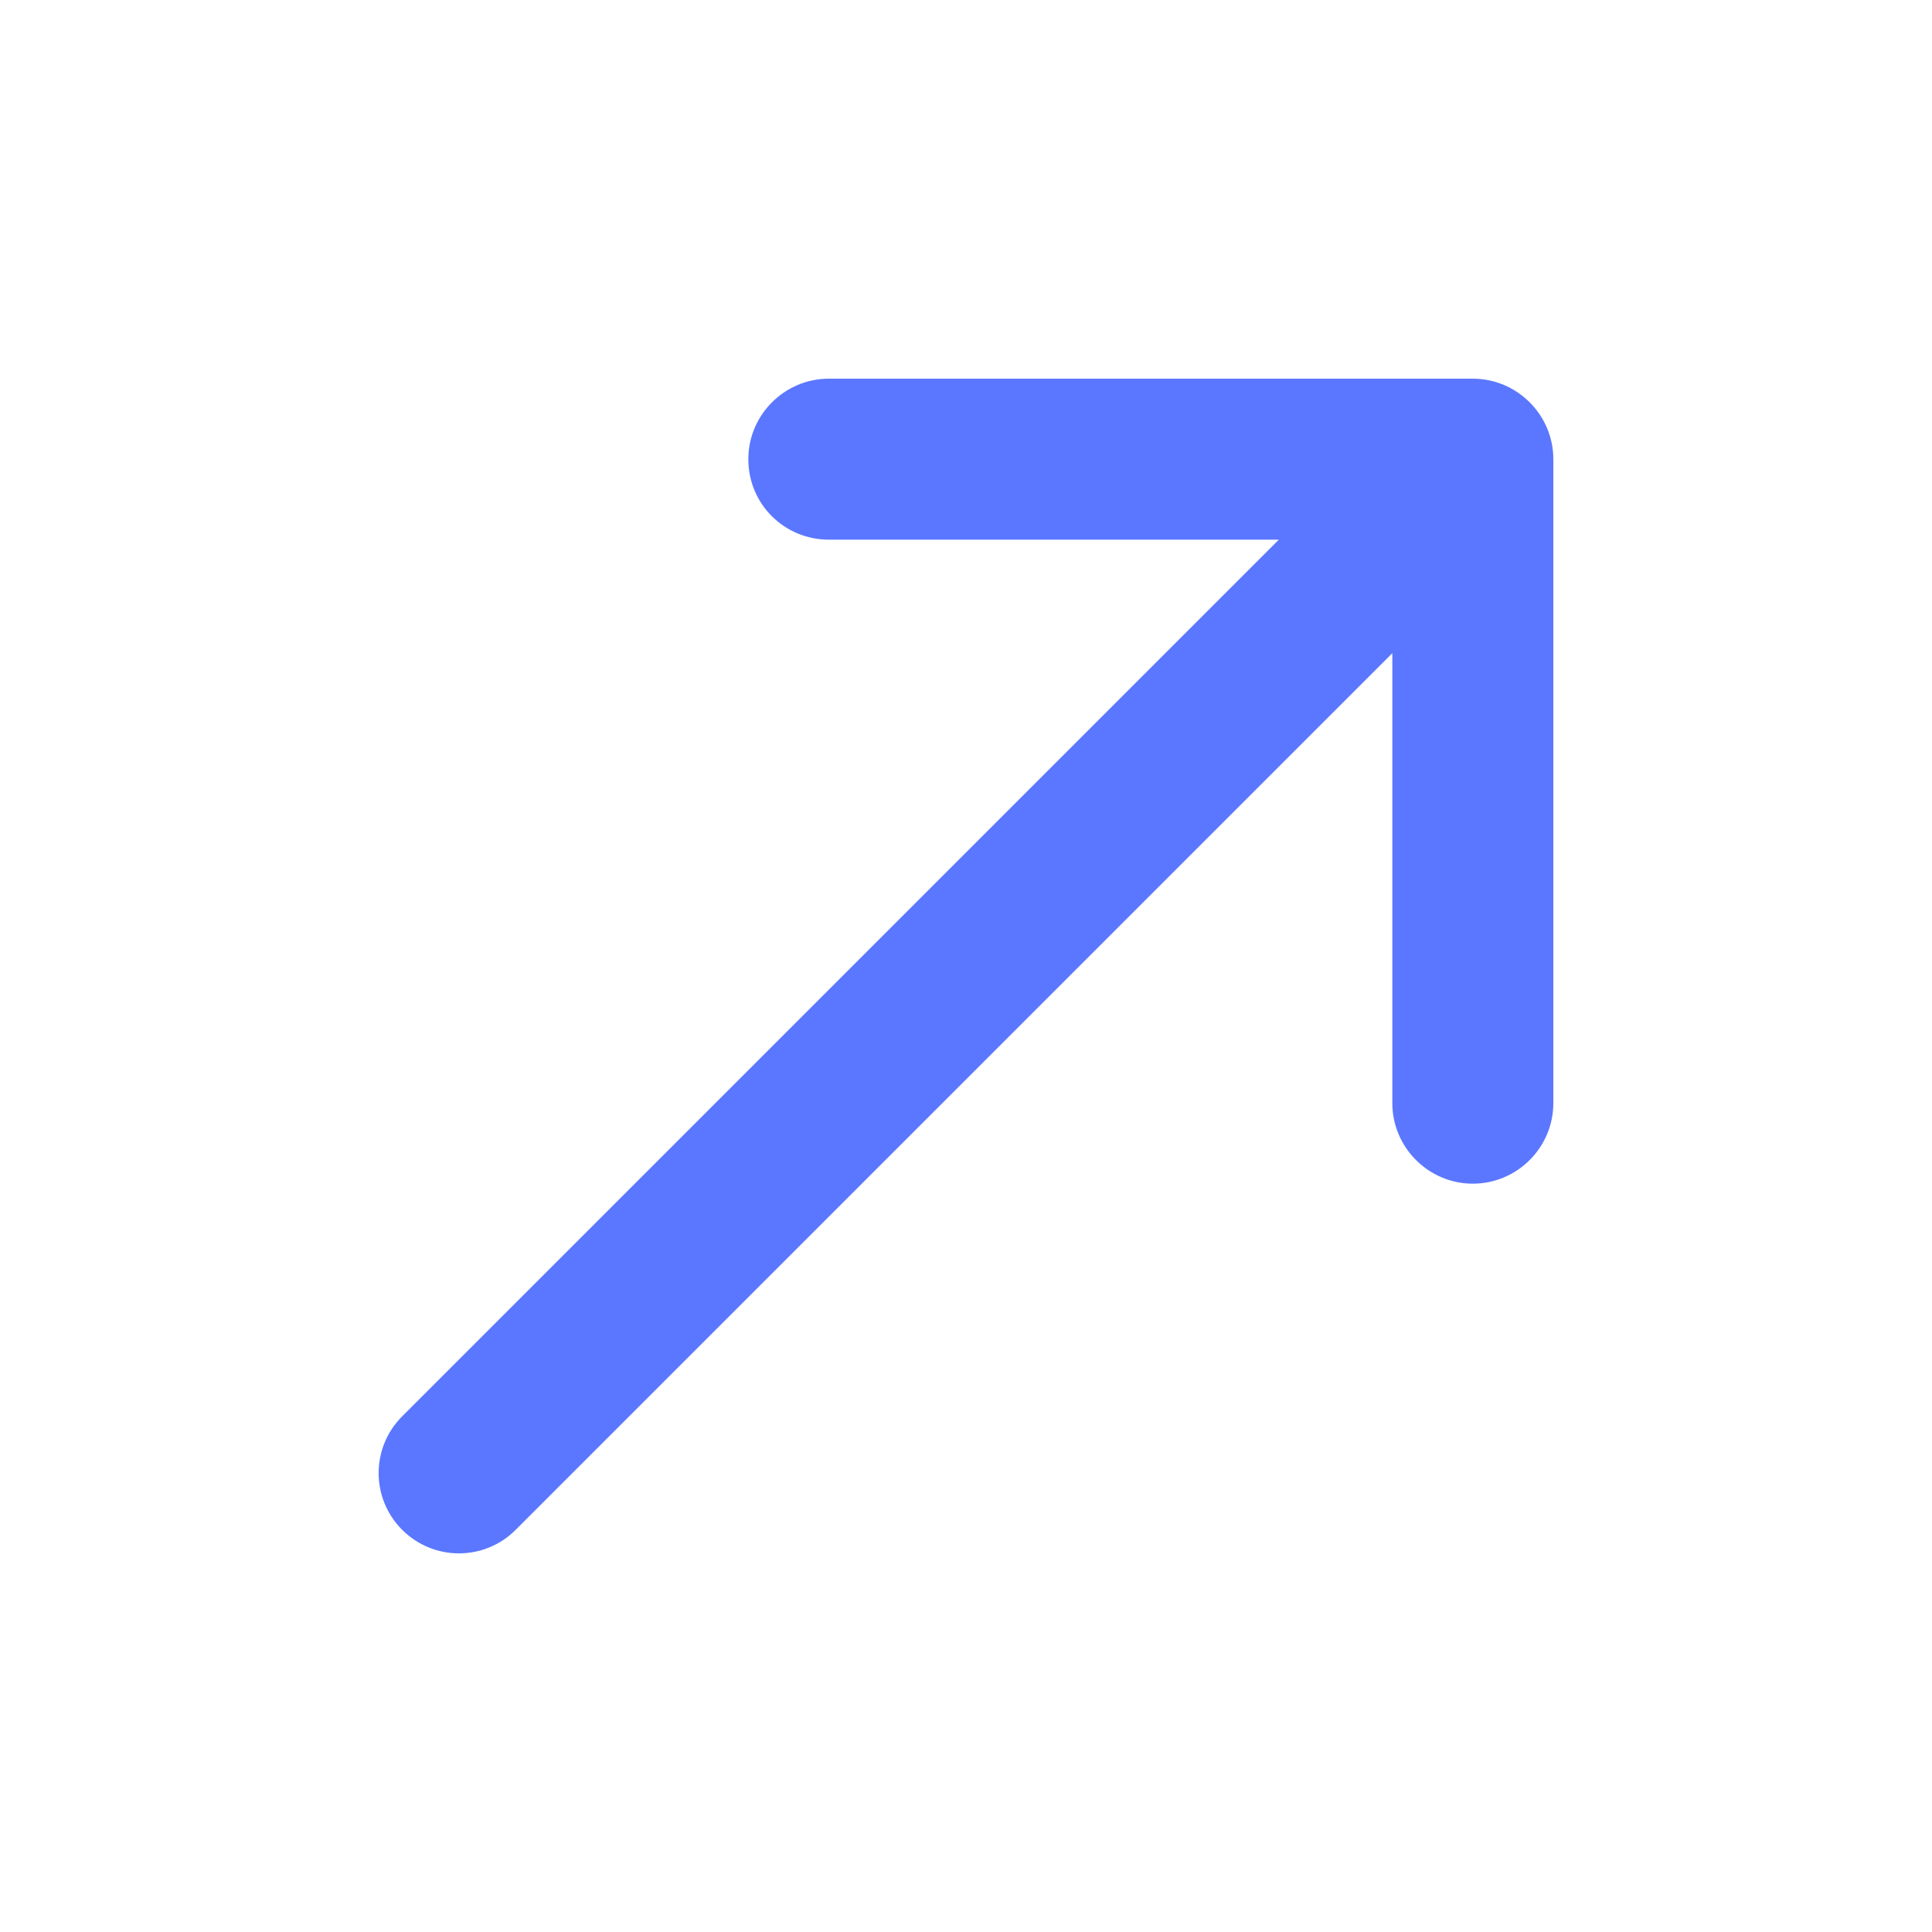
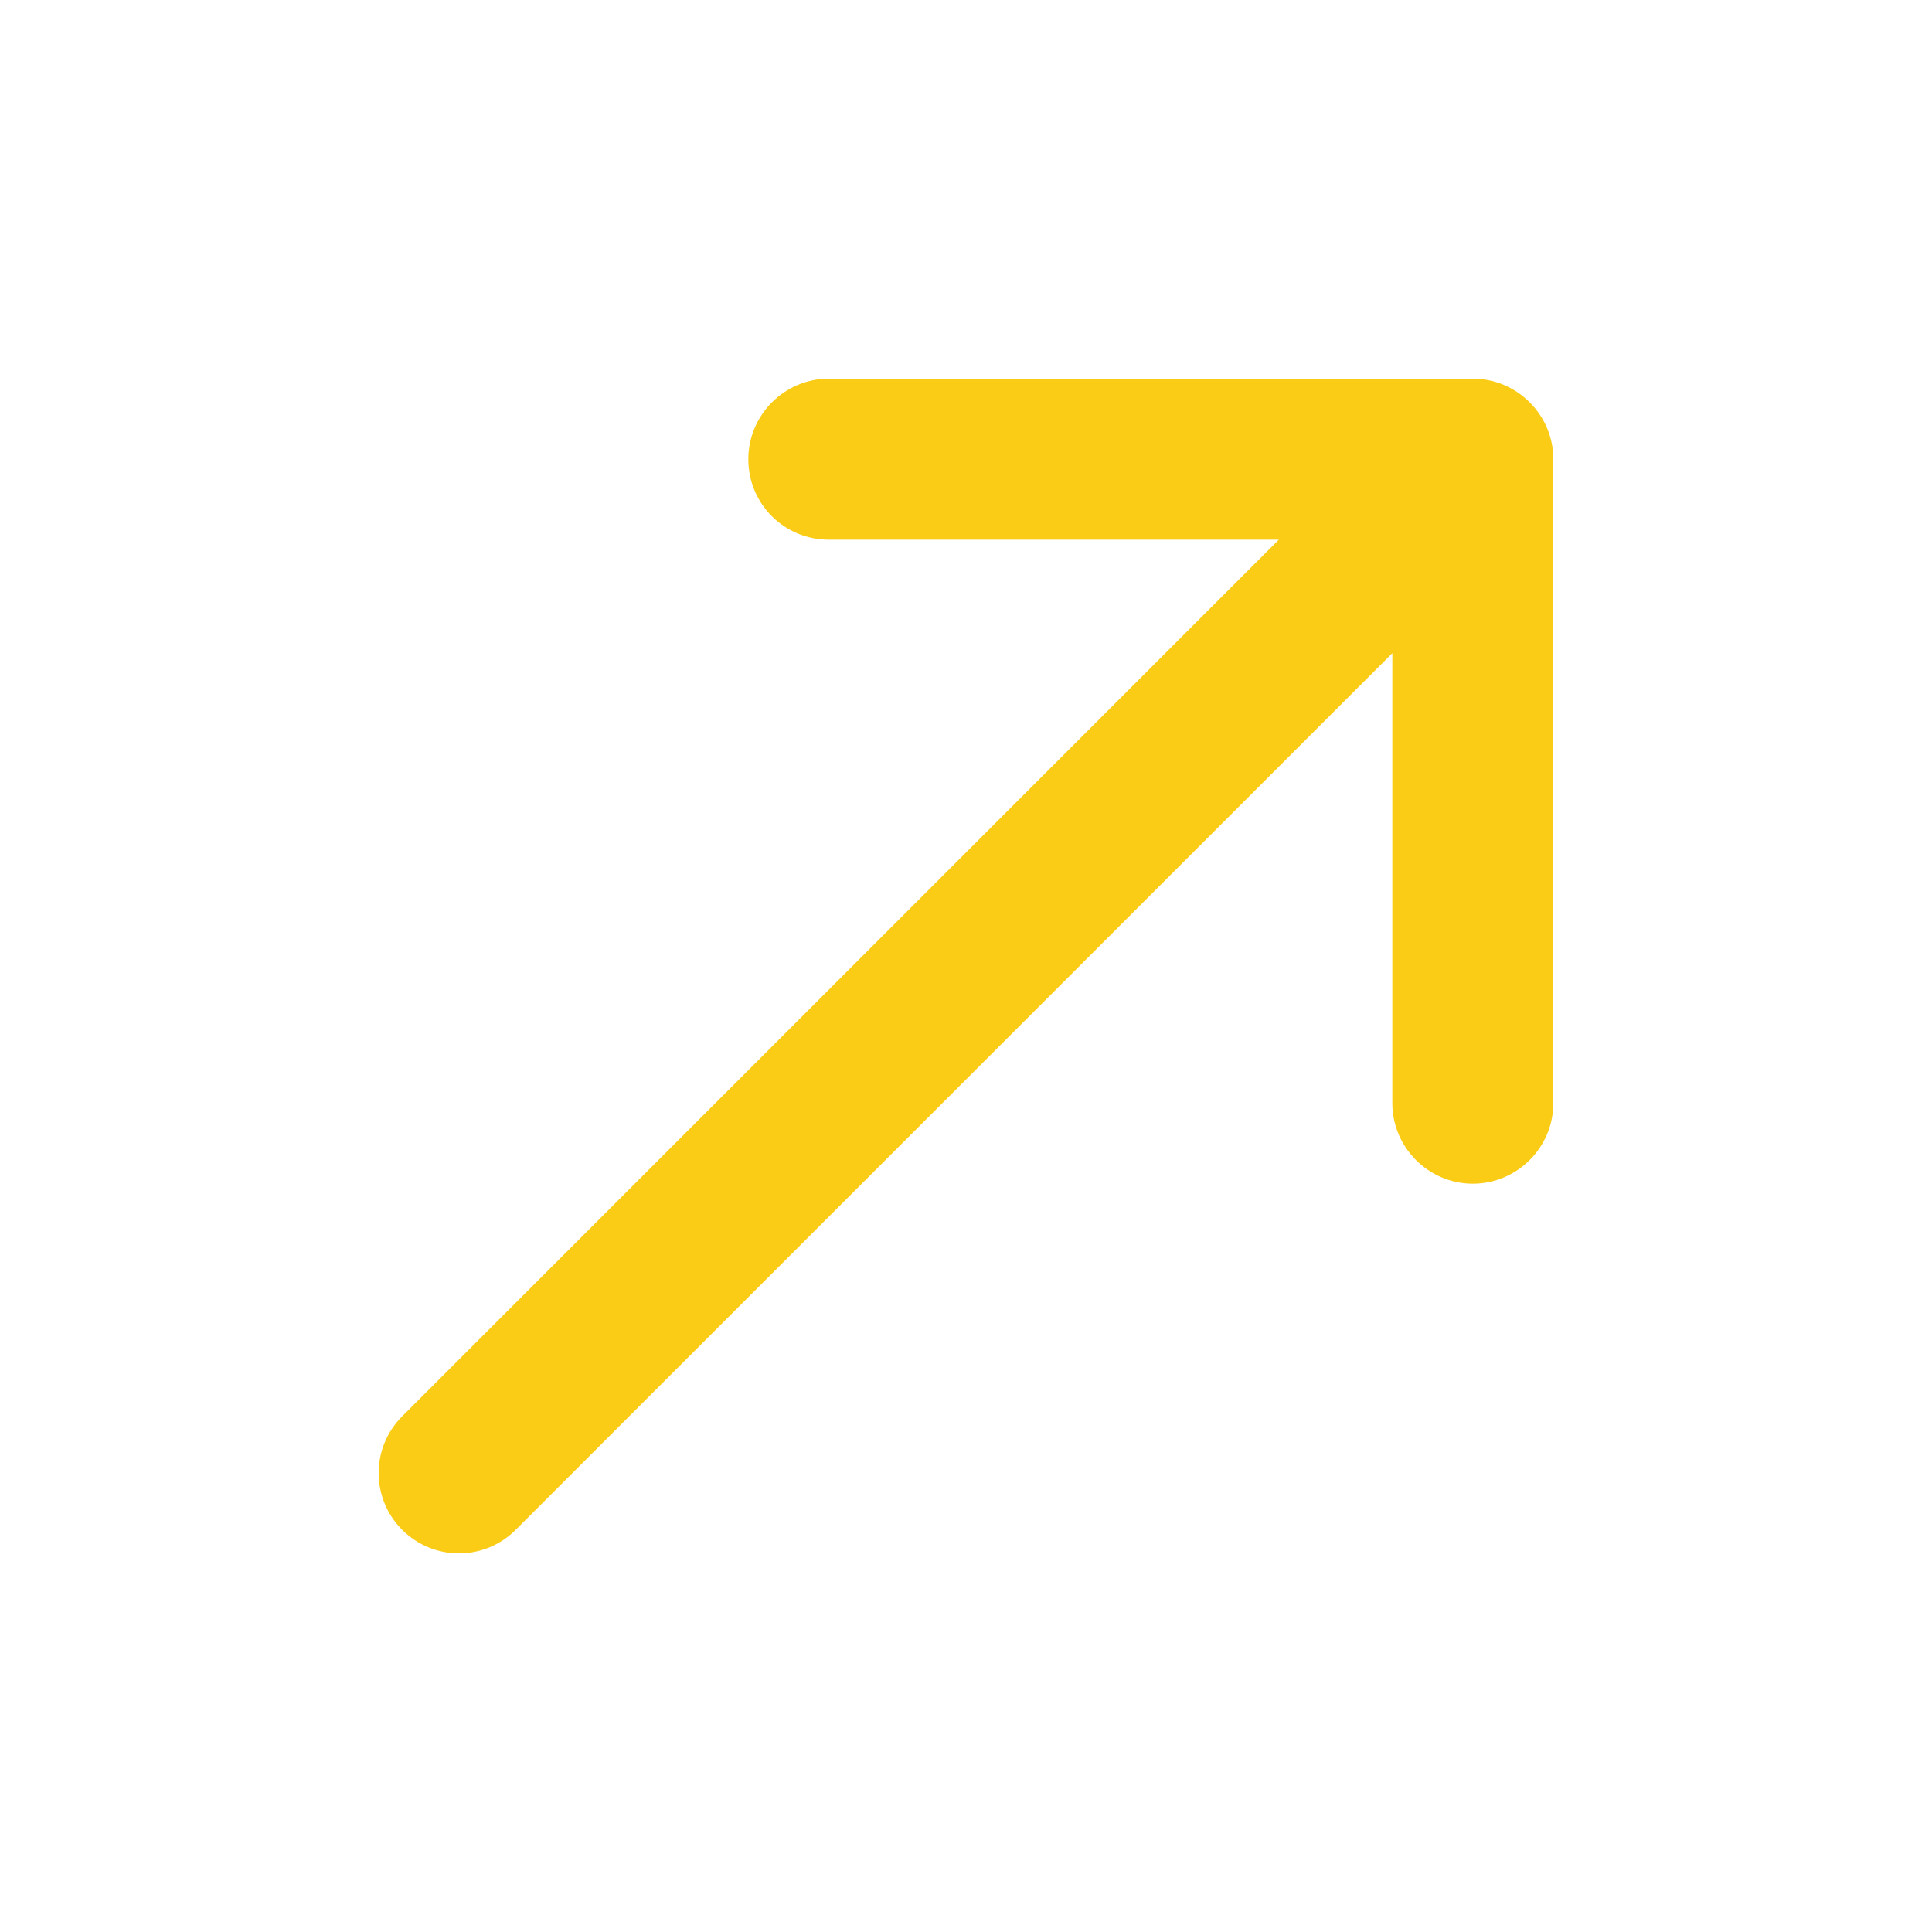
<svg xmlns="http://www.w3.org/2000/svg" preserveAspectRatio="none" overflow="visible" style="display: block;" width="24" height="24" viewBox="0 0 24 24" fill="none">
  <g id="call_made">
-     <path id="Vector" d="M9.296 5.704C9.296 6.264 9.746 6.704 10.296 6.704H15.886L4.996 17.594C4.606 17.984 4.606 18.614 4.996 19.004C5.386 19.394 6.016 19.394 6.406 19.004L17.296 8.114V13.704C17.296 14.254 17.746 14.704 18.296 14.704C18.846 14.704 19.296 14.254 19.296 13.704V5.704C19.296 5.154 18.846 4.704 18.296 4.704H10.296C9.746 4.704 9.296 5.154 9.296 5.704Z" fill="#5B77FF" />
+     <path id="Vector" d="M9.296 5.704C9.296 6.264 9.746 6.704 10.296 6.704H15.886L4.996 17.594C4.606 17.984 4.606 18.614 4.996 19.004C5.386 19.394 6.016 19.394 6.406 19.004L17.296 8.114V13.704C17.296 14.254 17.746 14.704 18.296 14.704C18.846 14.704 19.296 14.254 19.296 13.704V5.704C19.296 5.154 18.846 4.704 18.296 4.704H10.296C9.746 4.704 9.296 5.154 9.296 5.704Z" fill="#FACC15" />
  </g>
</svg>
